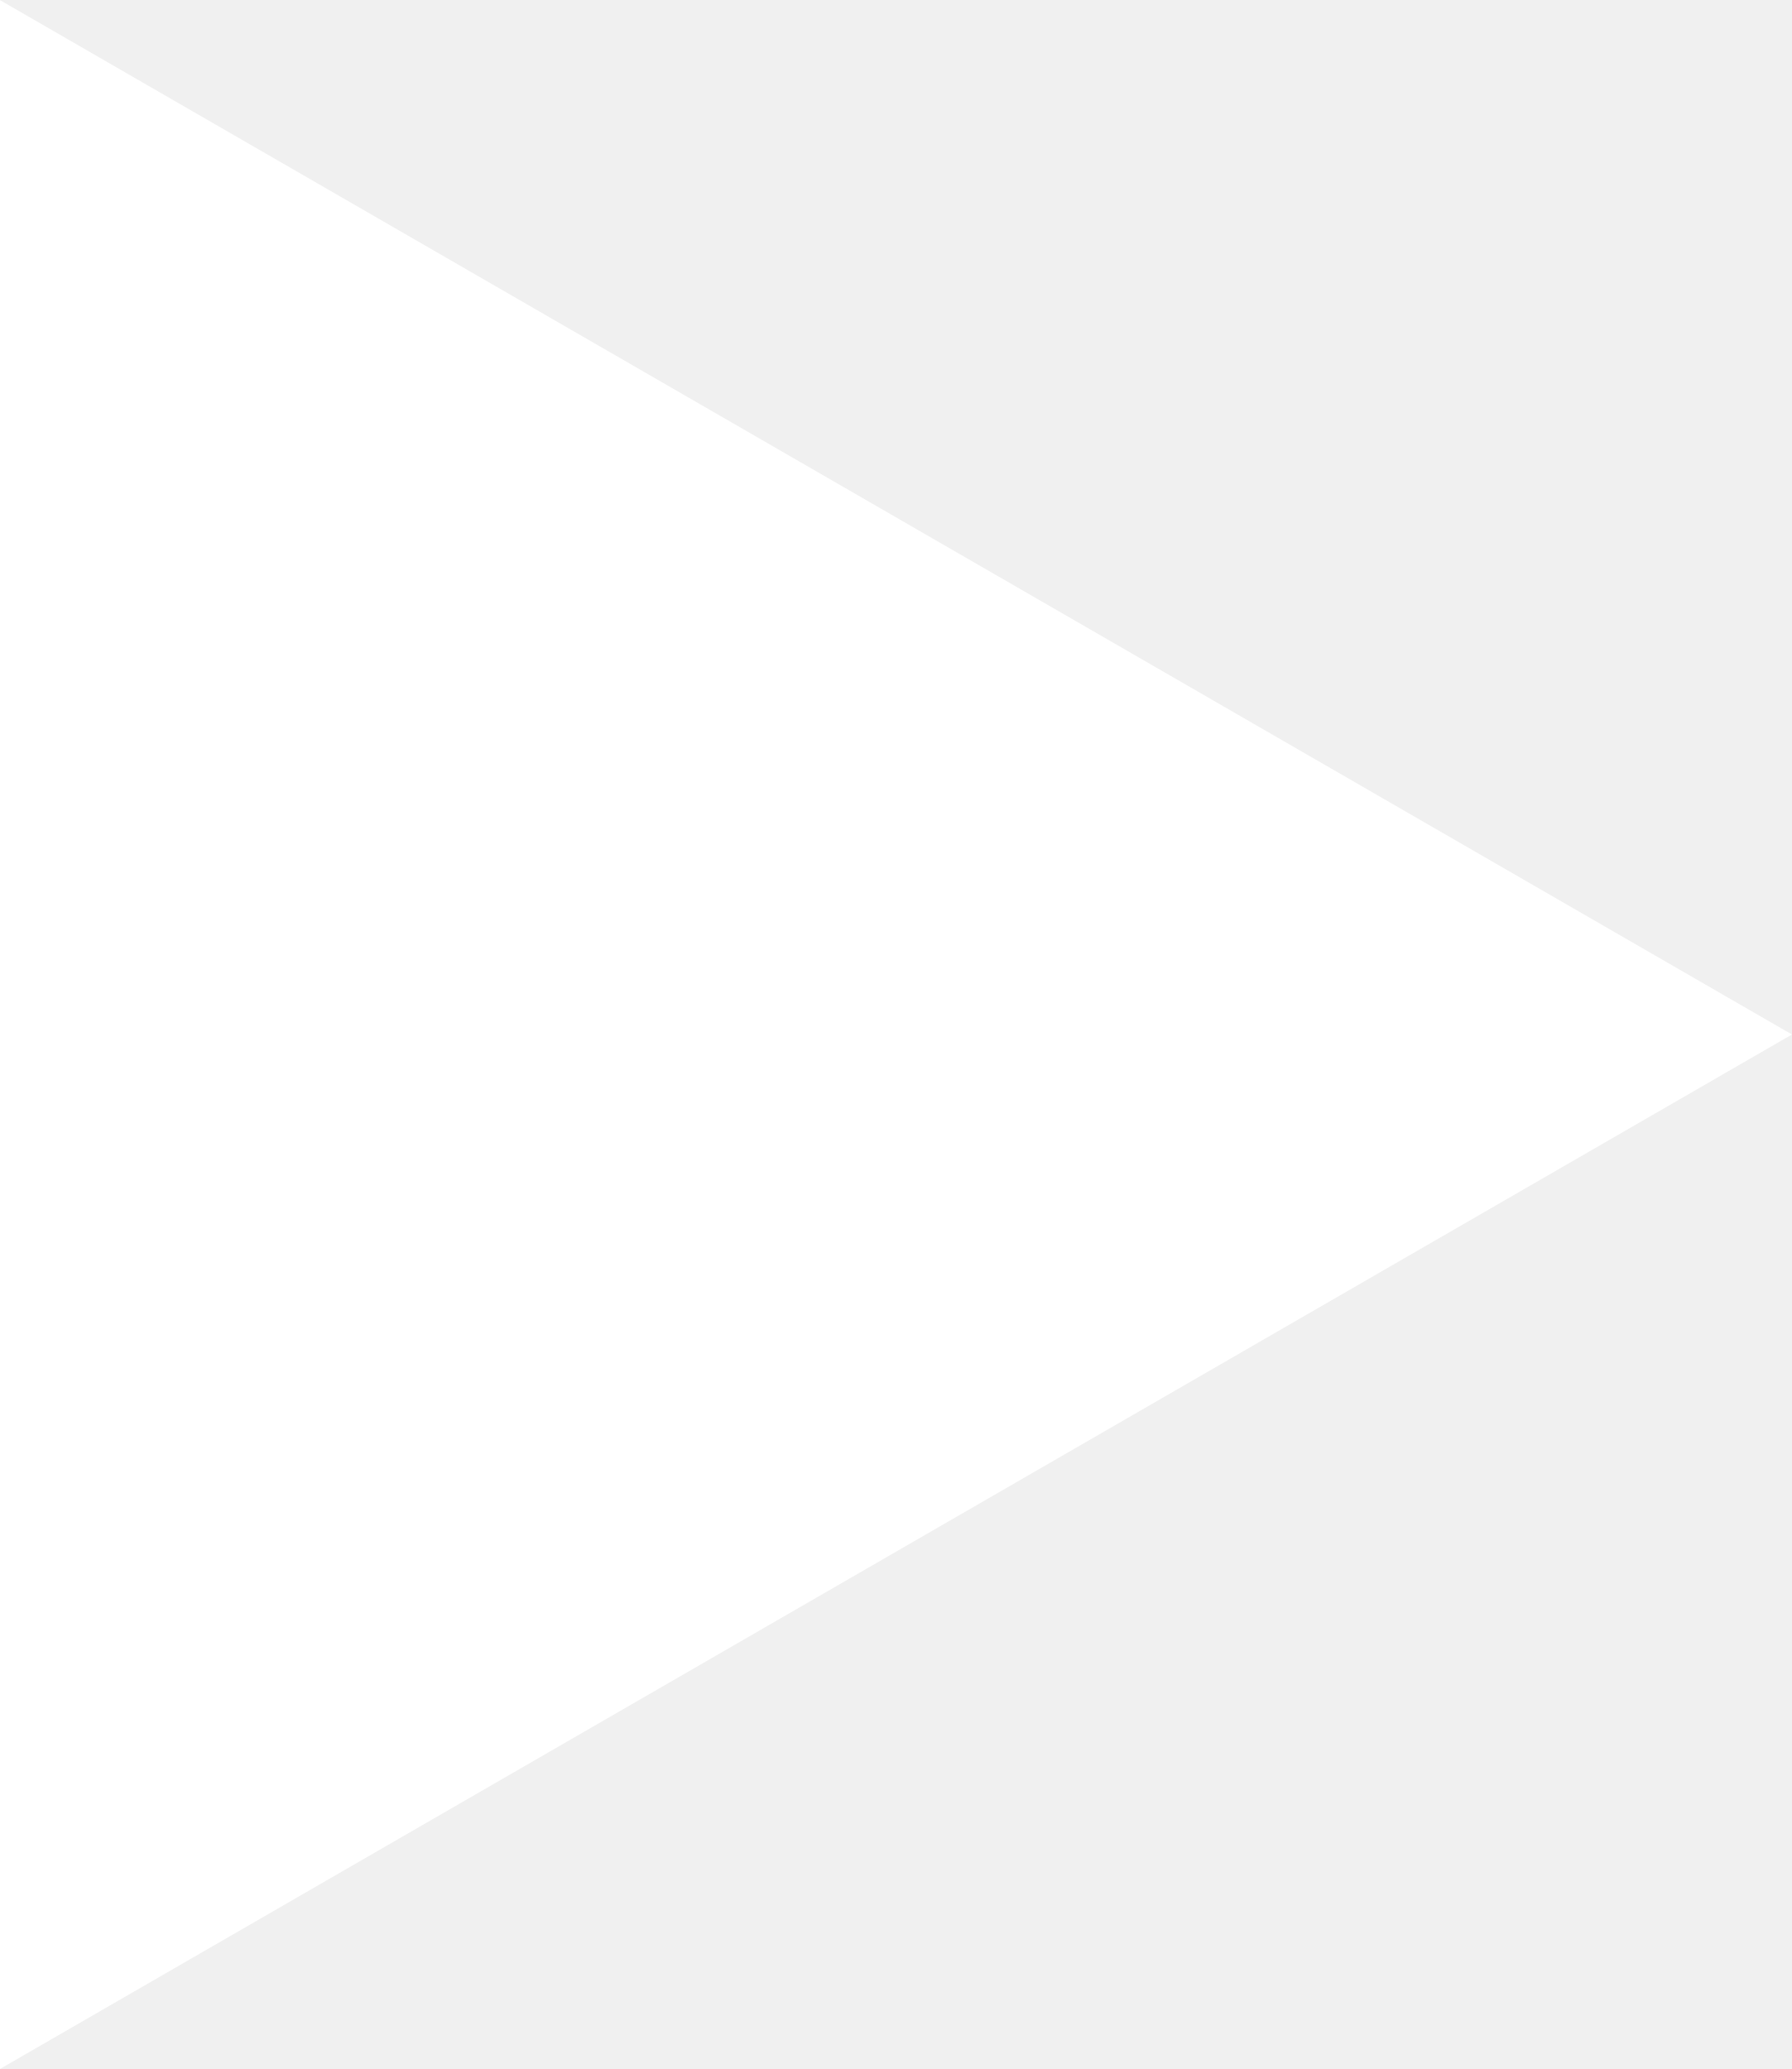
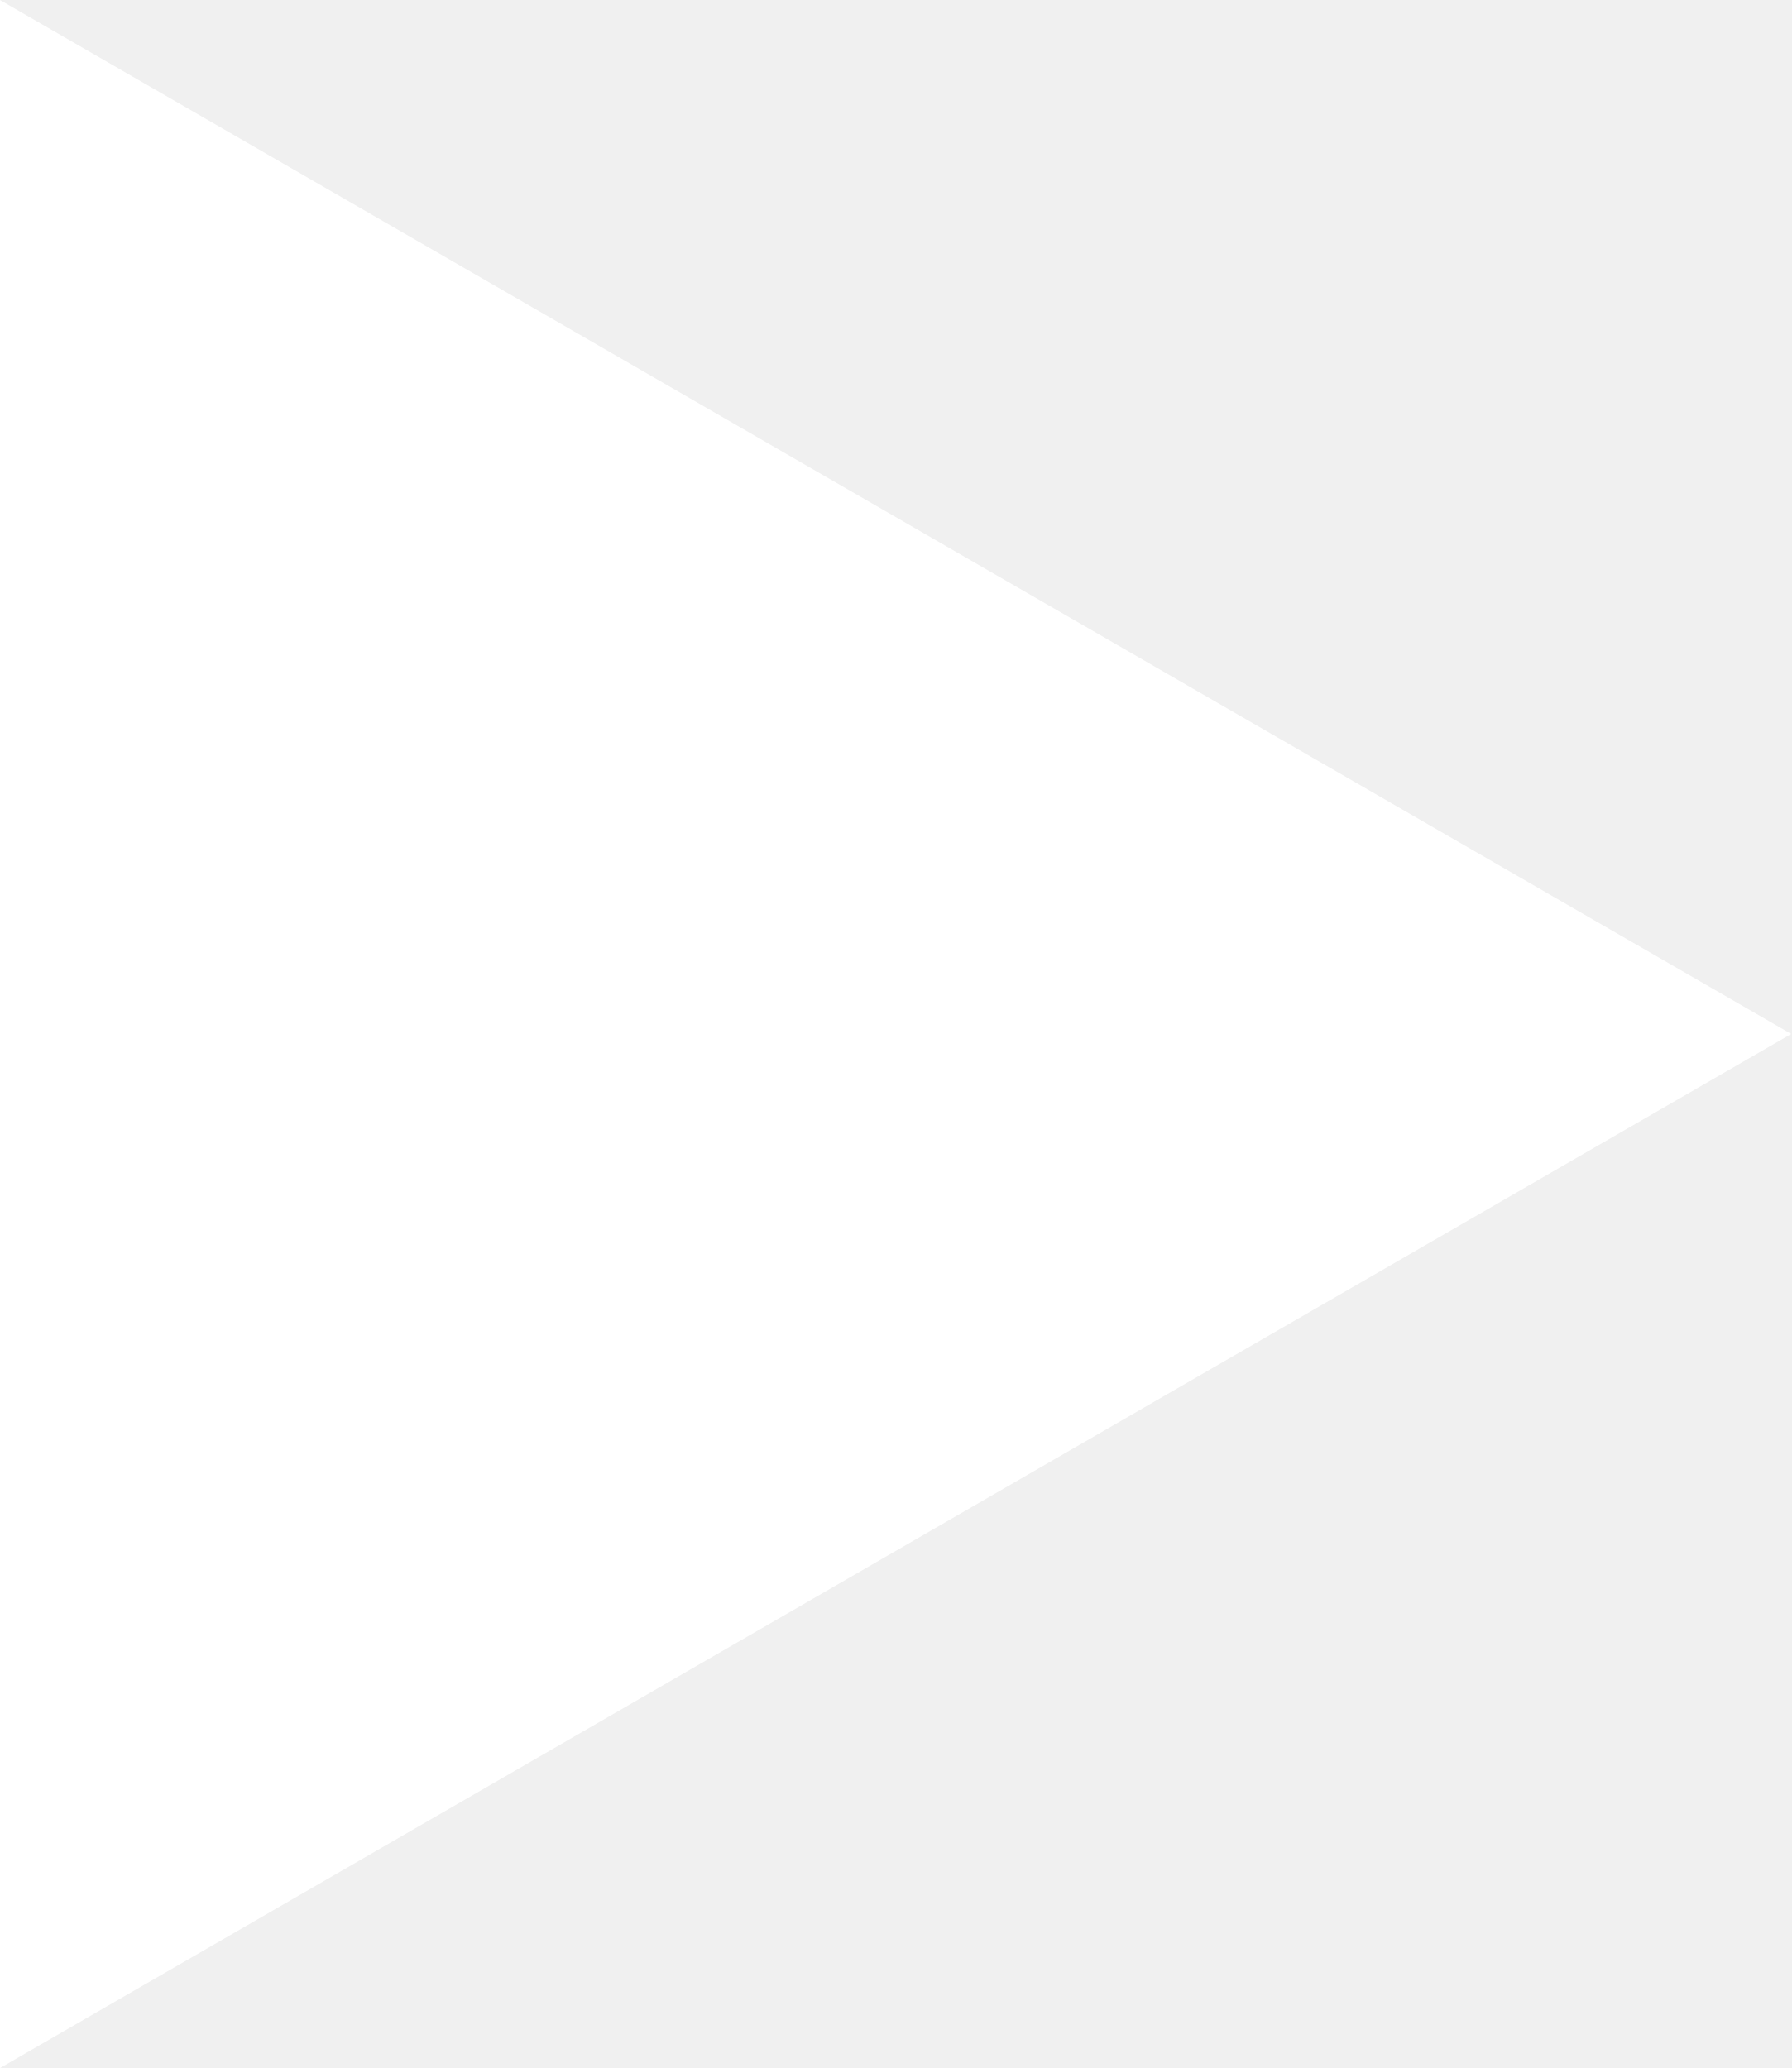
- <svg xmlns="http://www.w3.org/2000/svg" version="1.1" id="svg4155" viewBox="0 0 20.838 24.061" height="6.791mm" width="5.881mm">
-   <defs id="defs4157" />
-   <g transform="translate(298.9903,-220.3315)" id="layer1">
-     <path d="m -278.153,232.362 -20.838,12.031 0,-24.061 z" id="path4138" style="color:#000000;display:inline;overflow:visible;visibility:visible;opacity:1;fill:#ffffff;fill-opacity:1;fill-rule:nonzero;stroke:none;stroke-width:1.4;stroke-linejoin:miter;stroke-miterlimit:4;stroke-dasharray:none;stroke-dashoffset:0;stroke-opacity:1;marker:none;enable-background:accumulate" />
-   </g>
+ <svg xmlns="http://www.w3.org/2000/svg" viewBox="0 0 20.838 24.061" height="25.666" width="22.227">
+   <path d="M20.838 12.03L0 24.062V0z" style="marker:none" color="#000" overflow="visible" fill="#fff" />
</svg>
